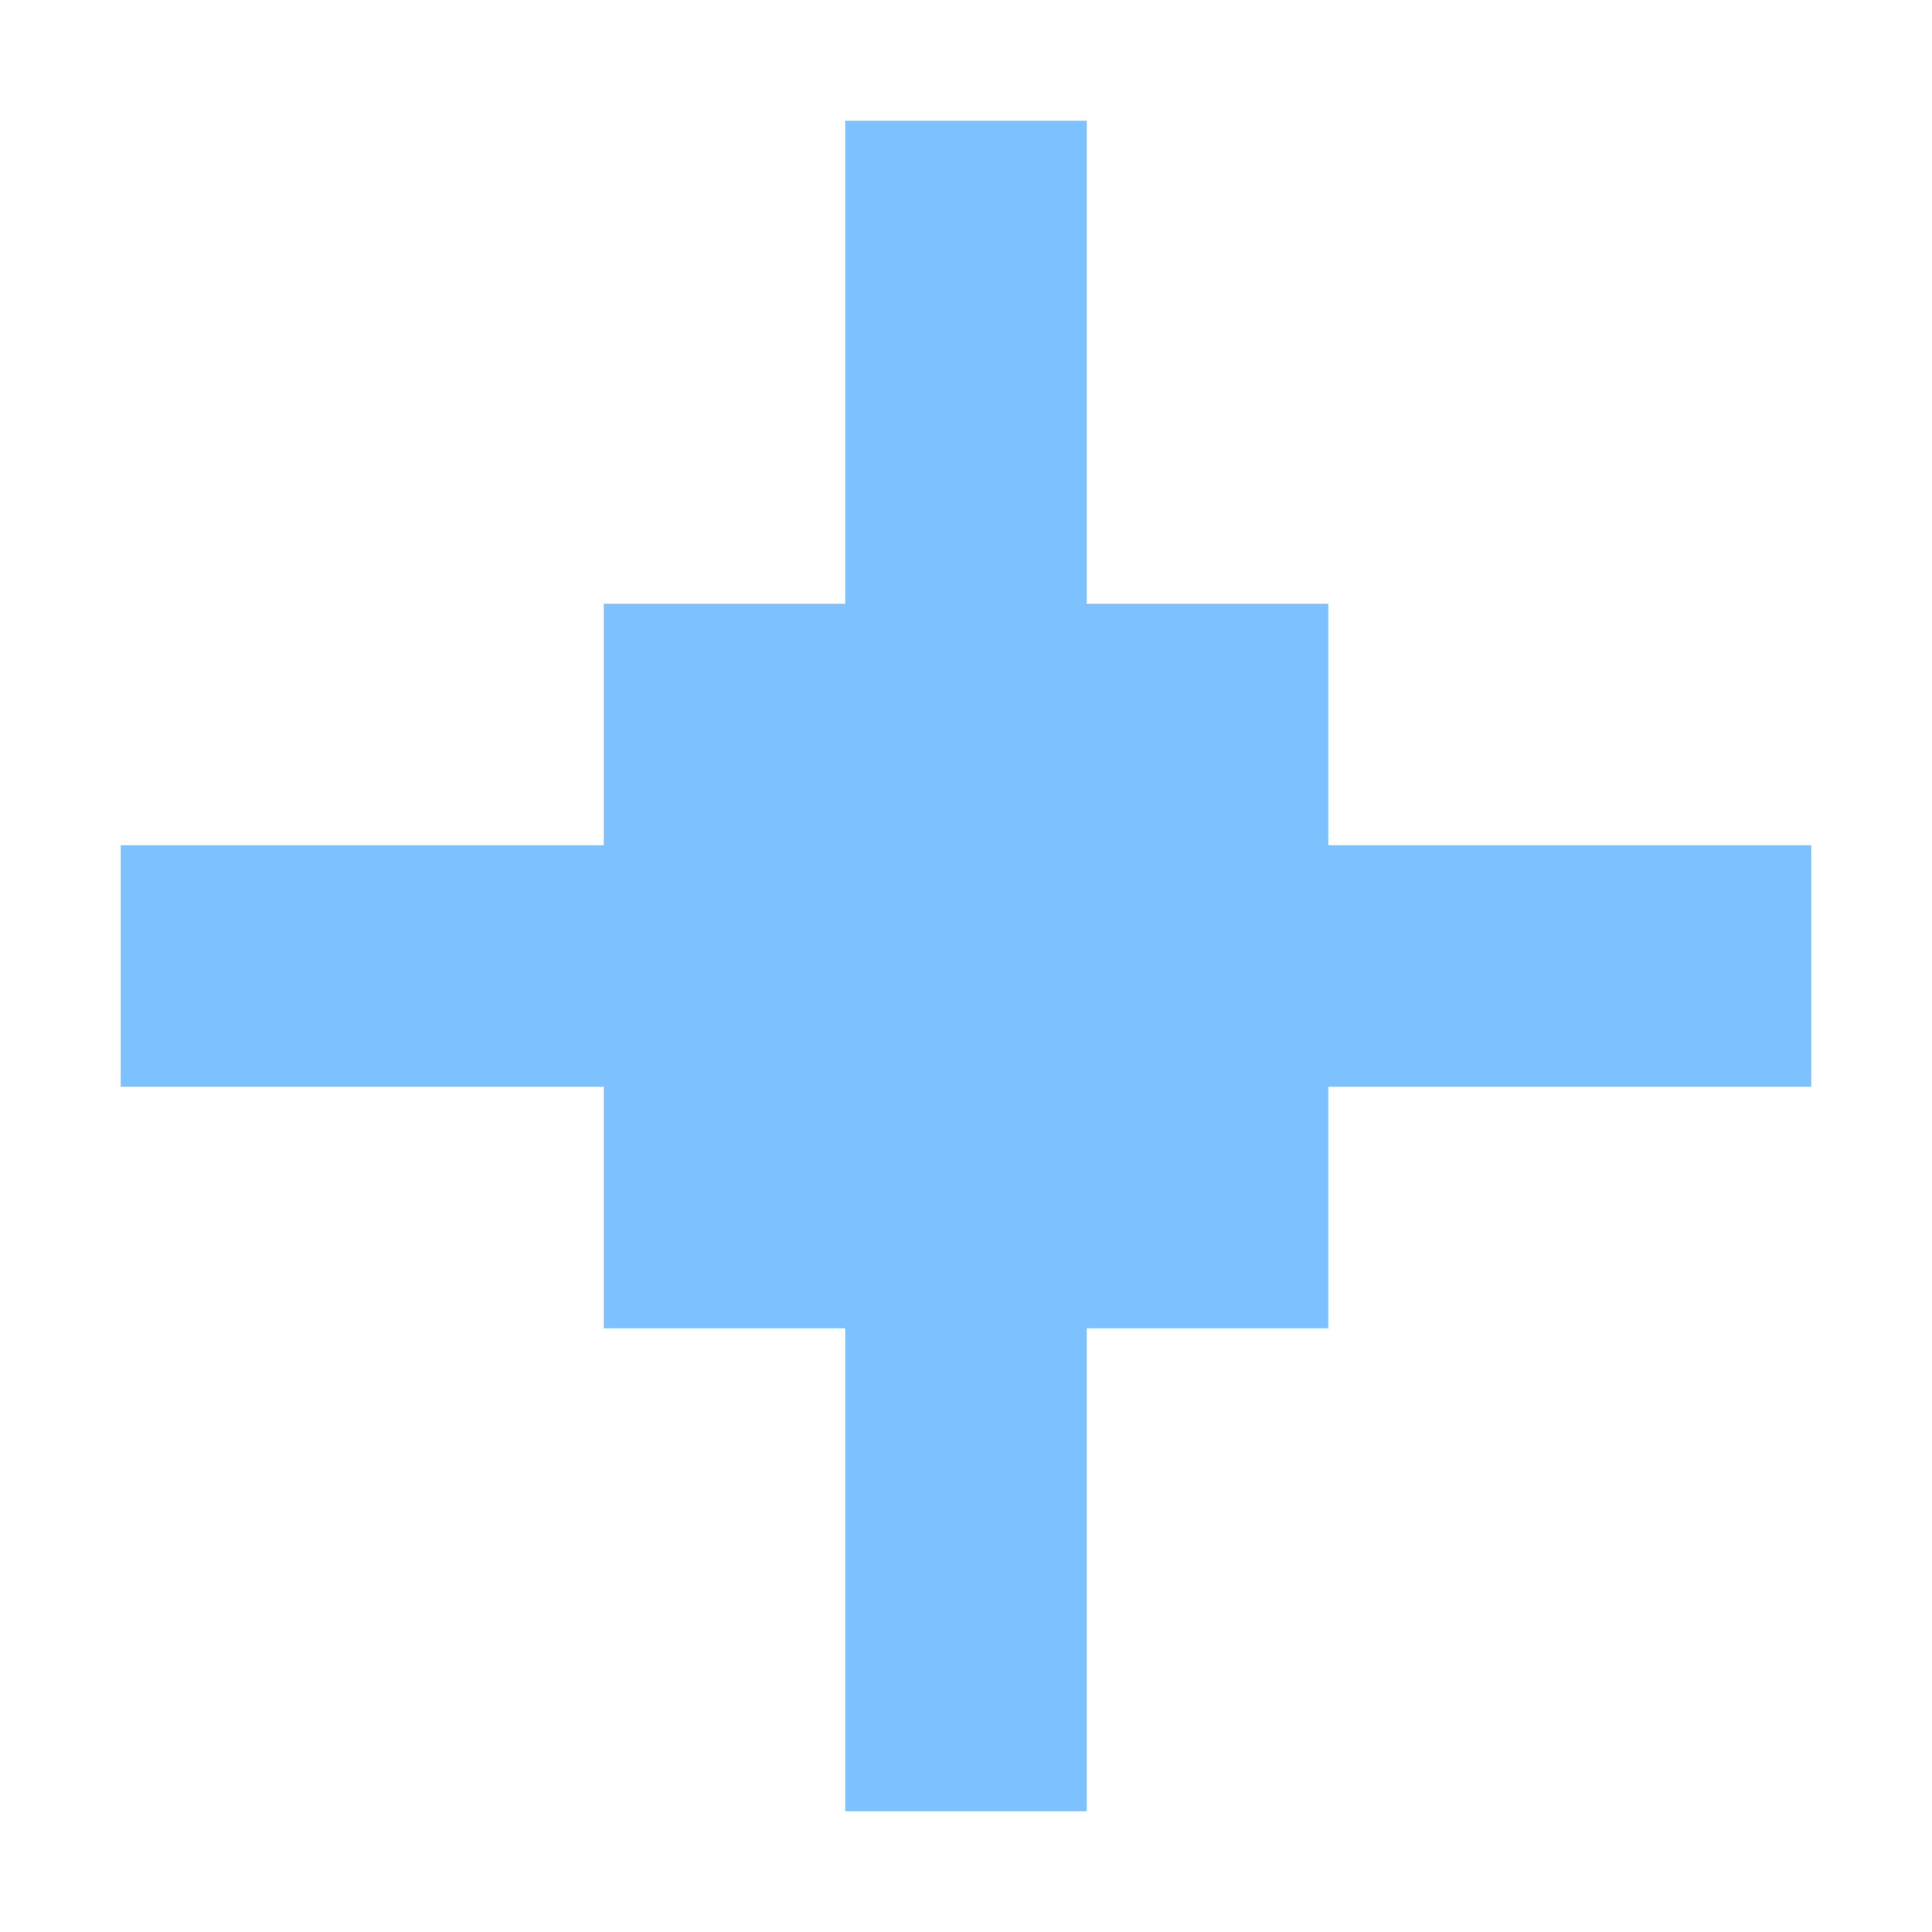
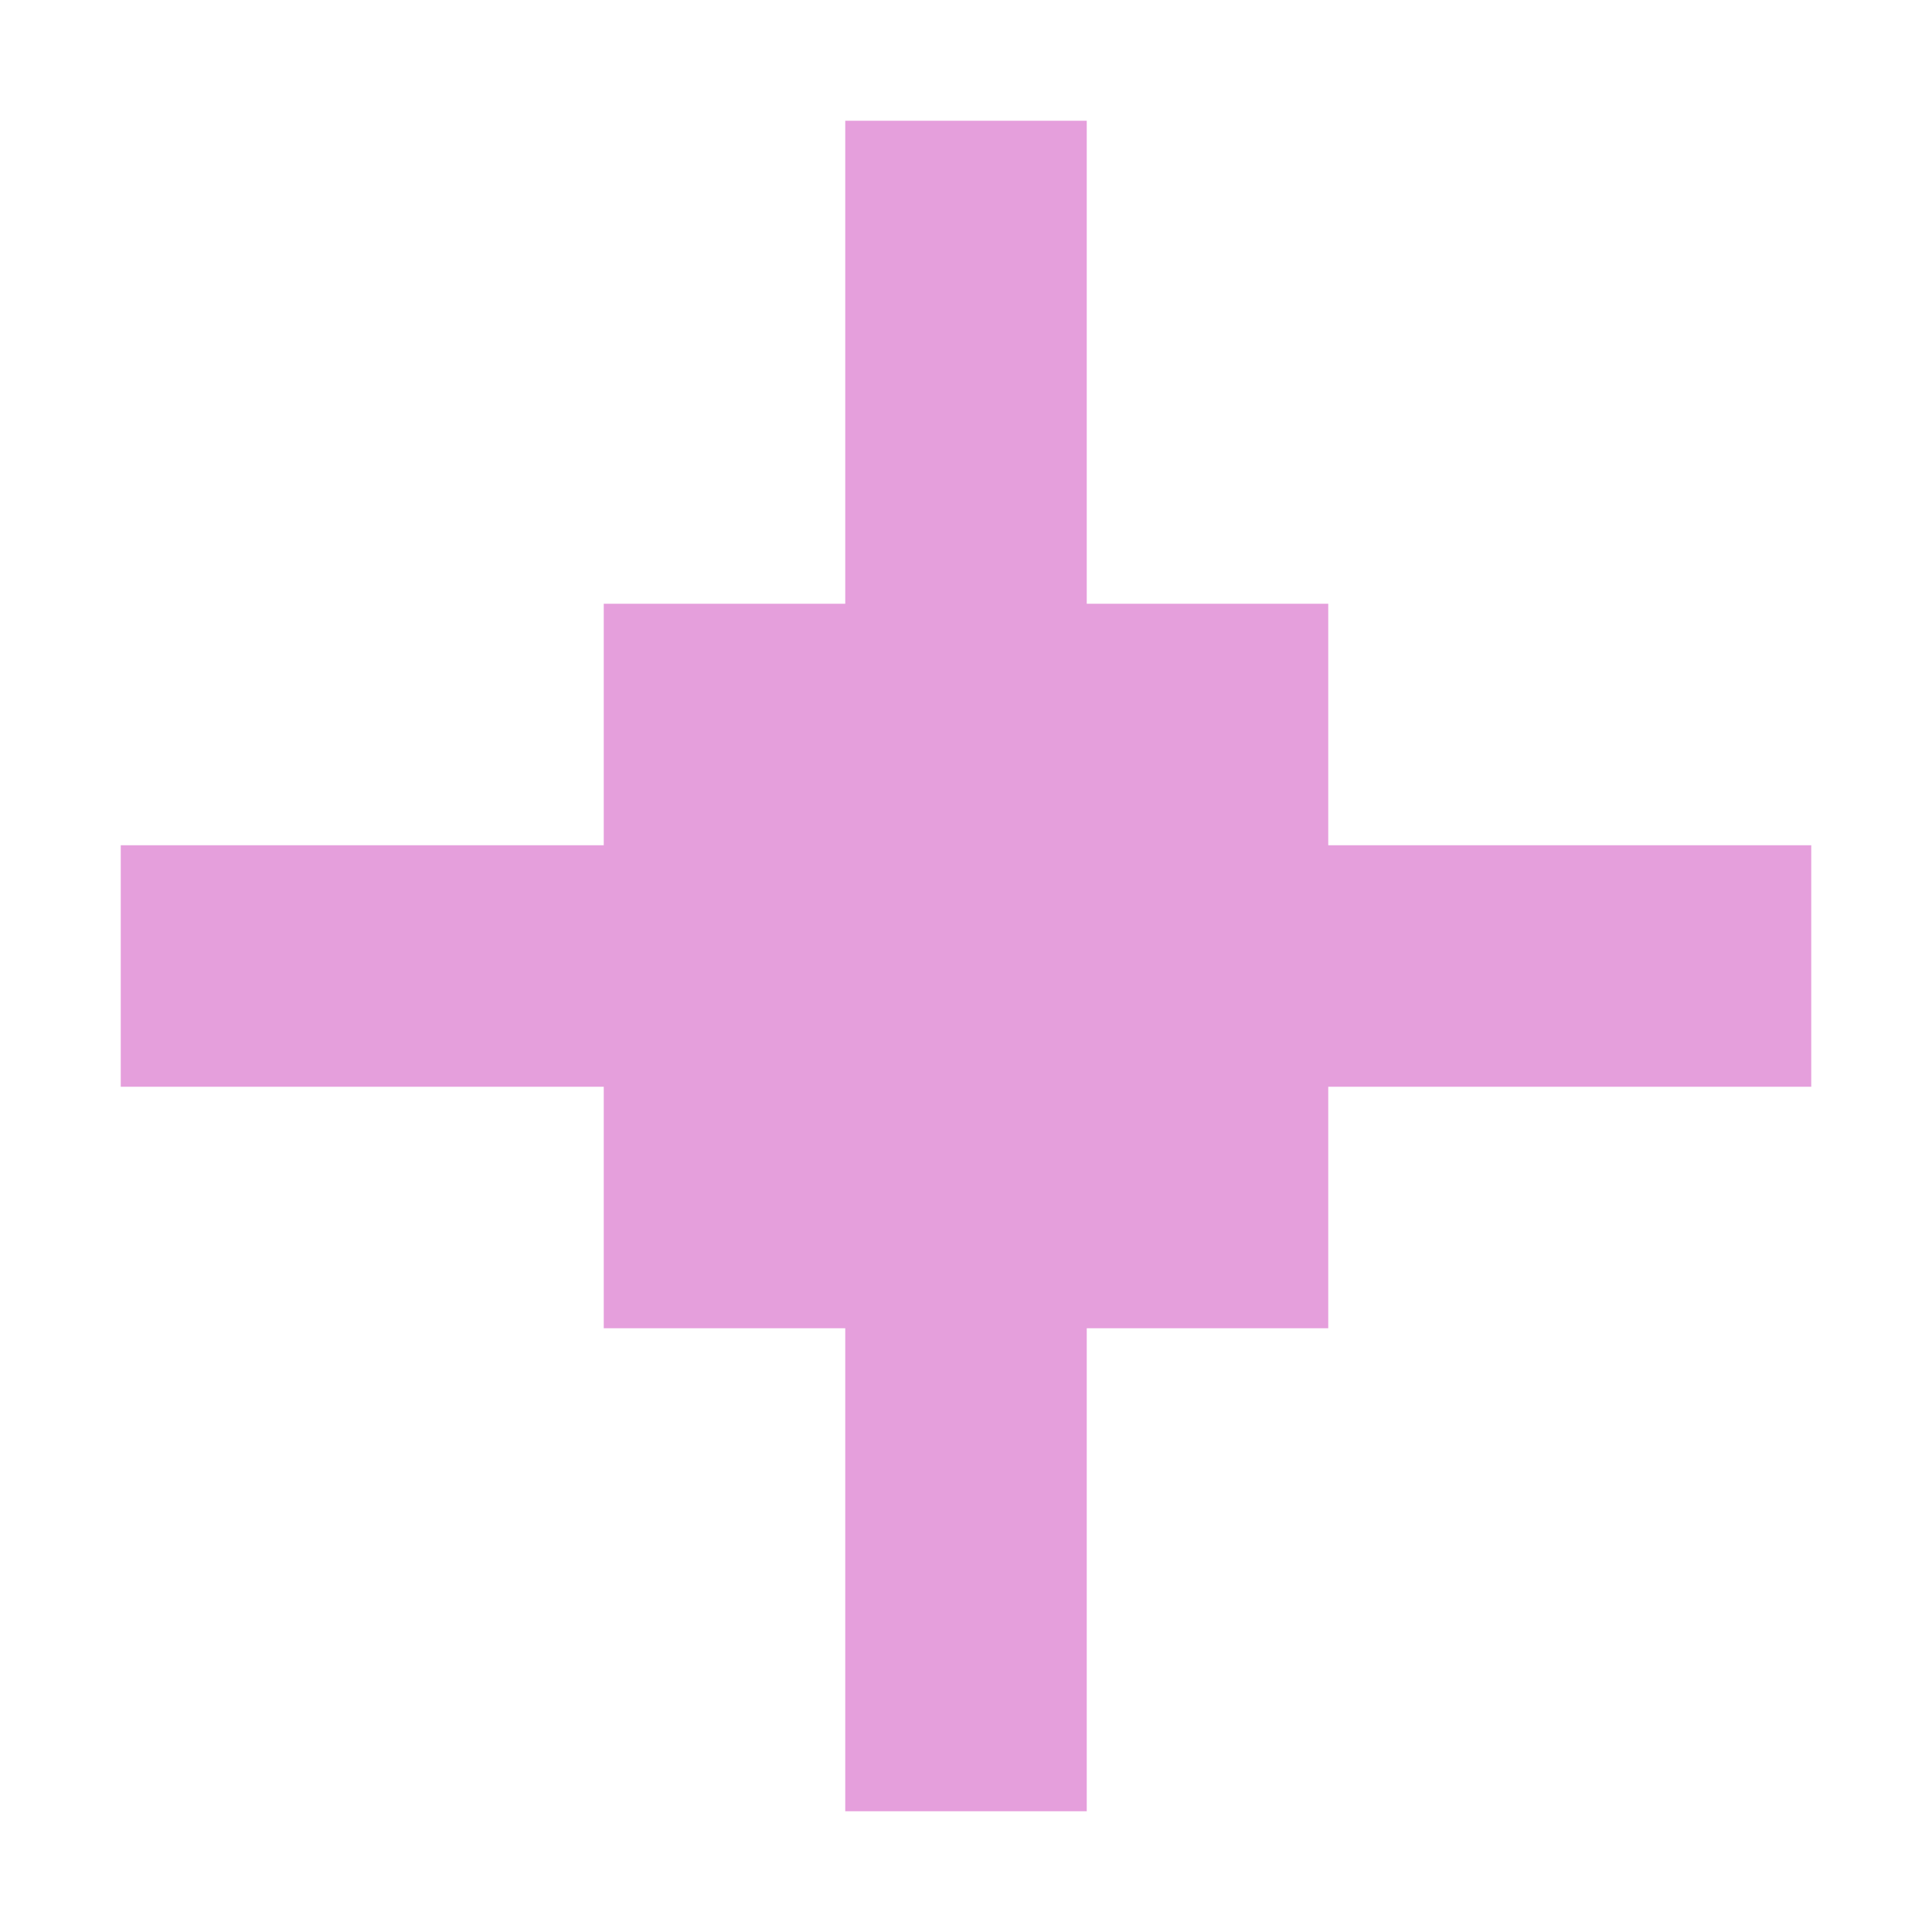
<svg xmlns="http://www.w3.org/2000/svg" viewBox="2412 852 192 192">
-   <path fill="#7ec1ff" d="M2496 864h24v24h-24zM2496 888h24v24h-24zM2472 912h24v24h-24zM2496 912h24v24h-24zM2520 912h24v24h-24zM2424 936h24v24h-24zM2448 936h24v24h-24zM2472 936h24v24h-24zM2496 936h24v24h-24zM2520 936h24v24h-24zM2544 936h24v24h-24zM2568 936h24v24h-24zM2472 960h24v24h-24zM2496 960h24v24h-24zM2520 960h24v24h-24zM2496 984h24v24h-24zM2496 1008h24v24h-24z" />
+   <path fill="#e59fdc" d="M2496 864h24v24h-24zM2496 888h24v24h-24zM2472 912h72v24h-72zM2424 936h168v24h-168zM2472 960h72v24h-72zM2496 984h24v24h-24zM2496 1008h24v24h-24z" />
</svg>
